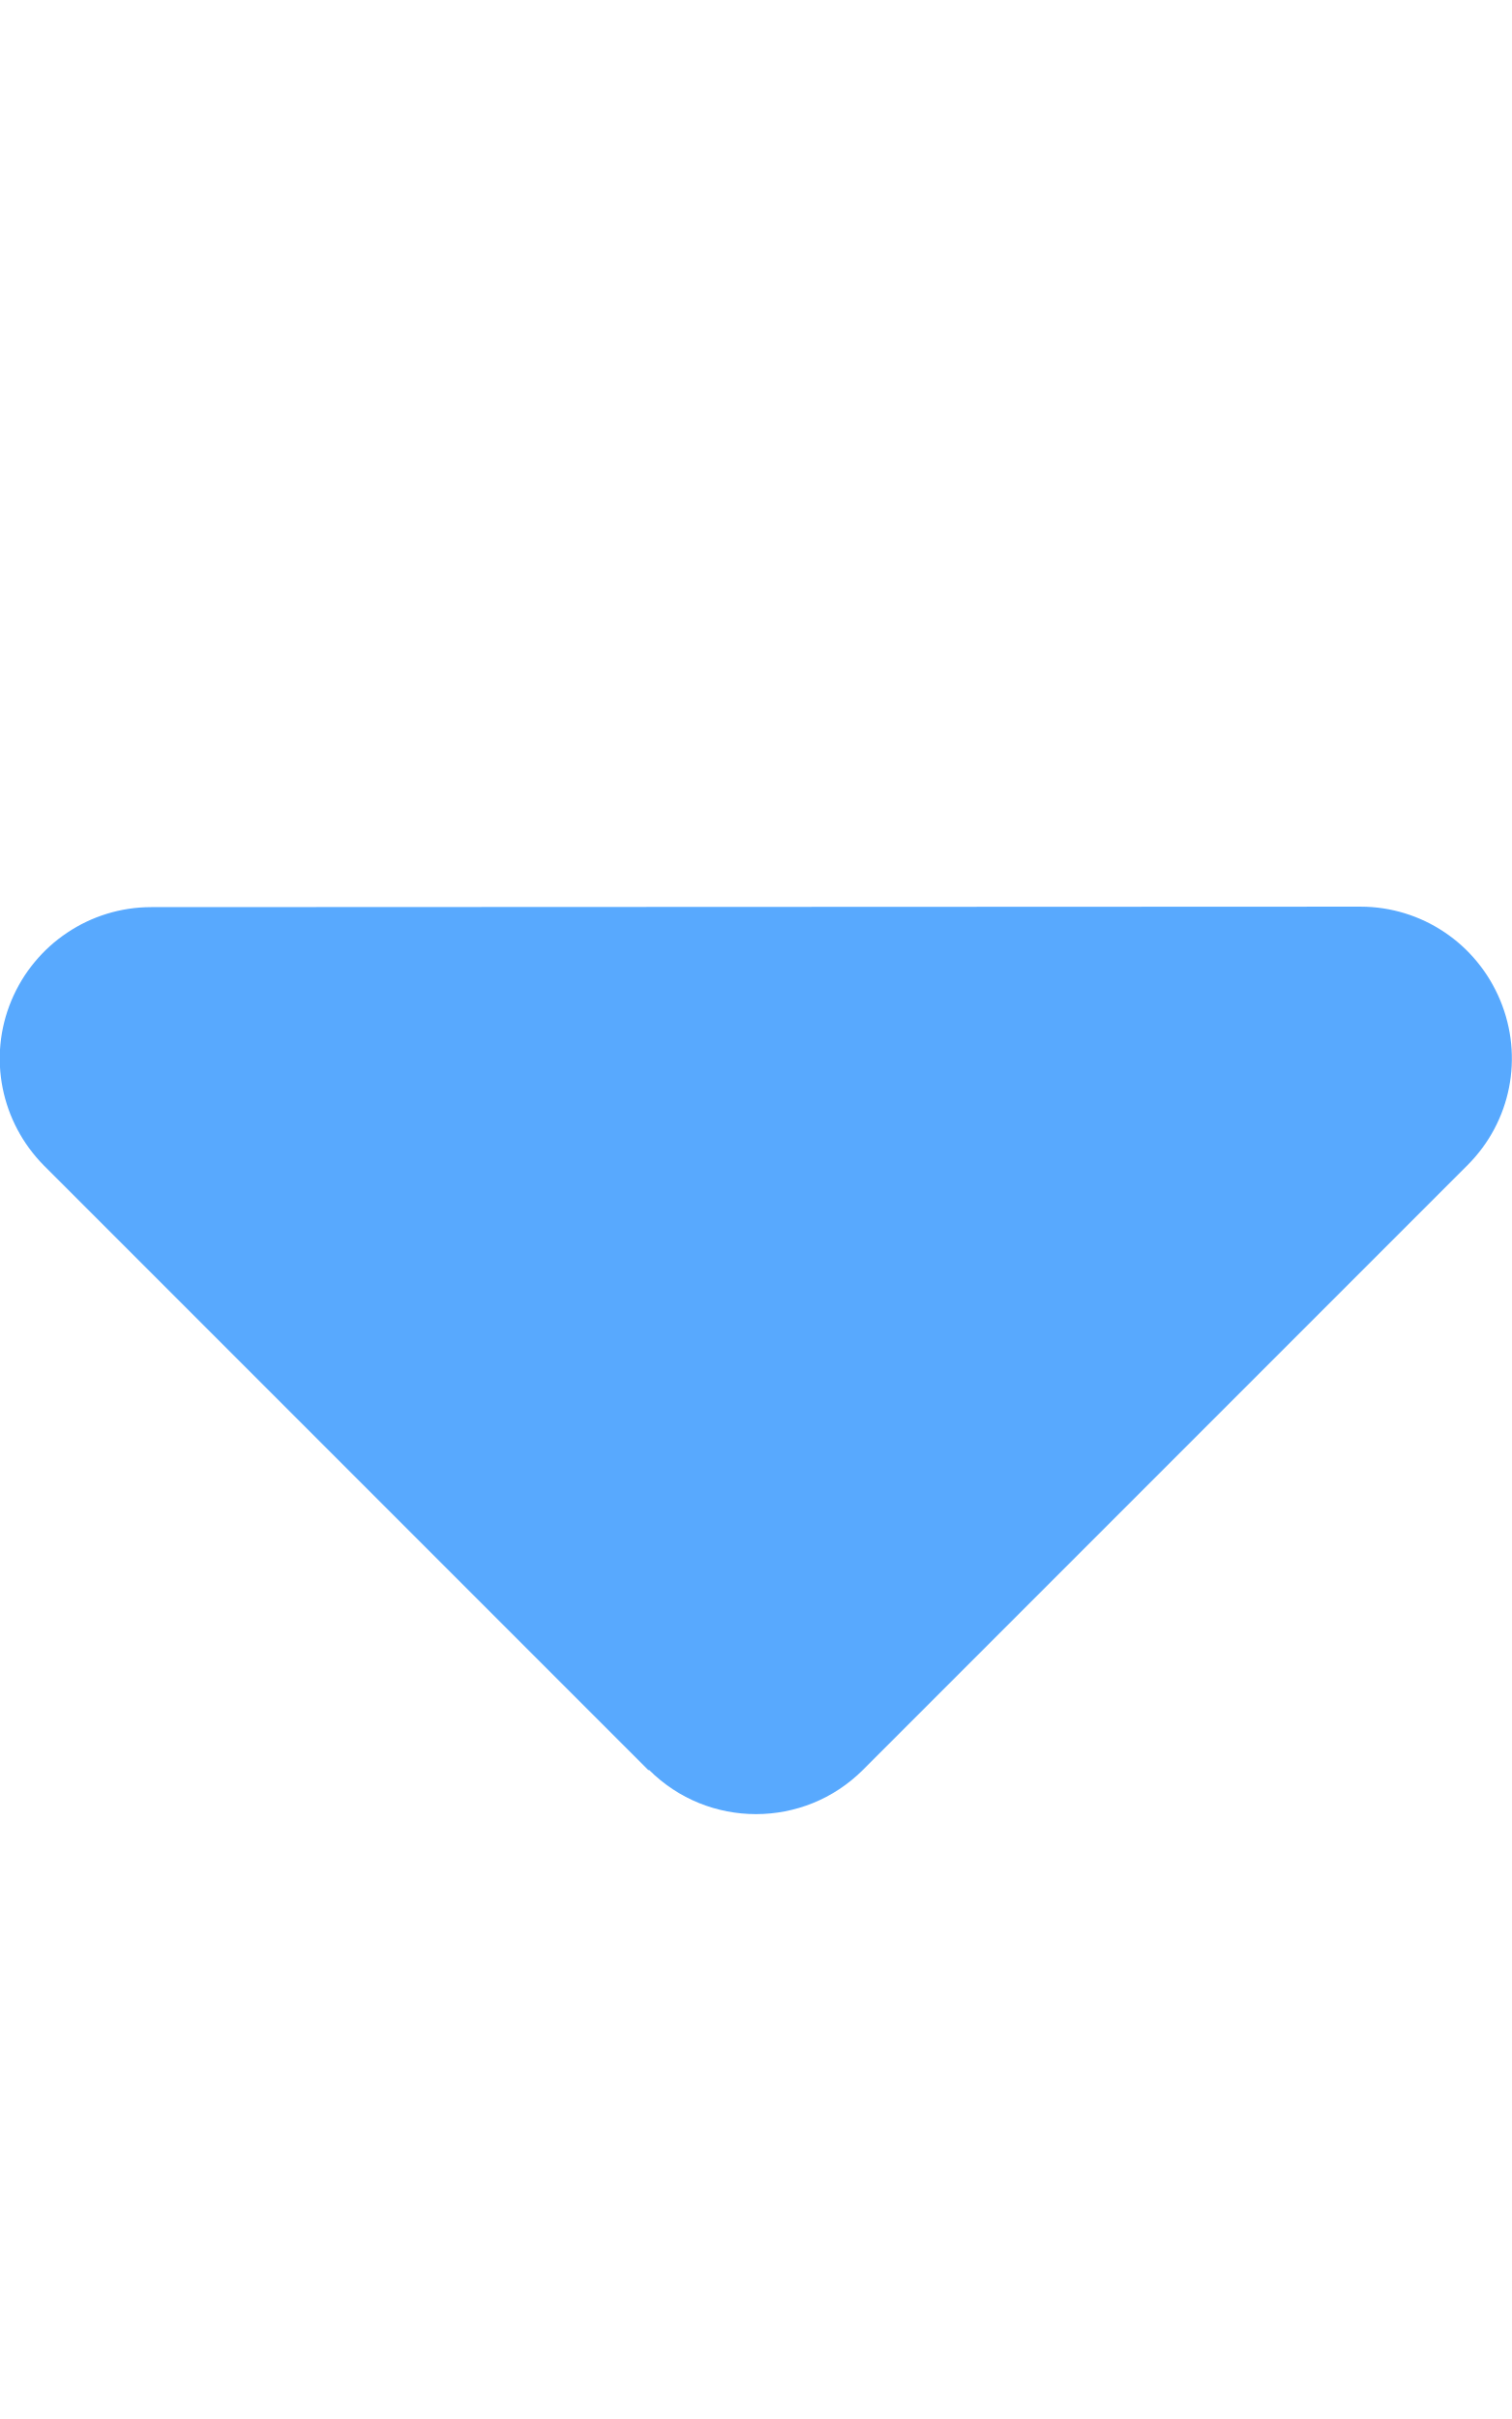
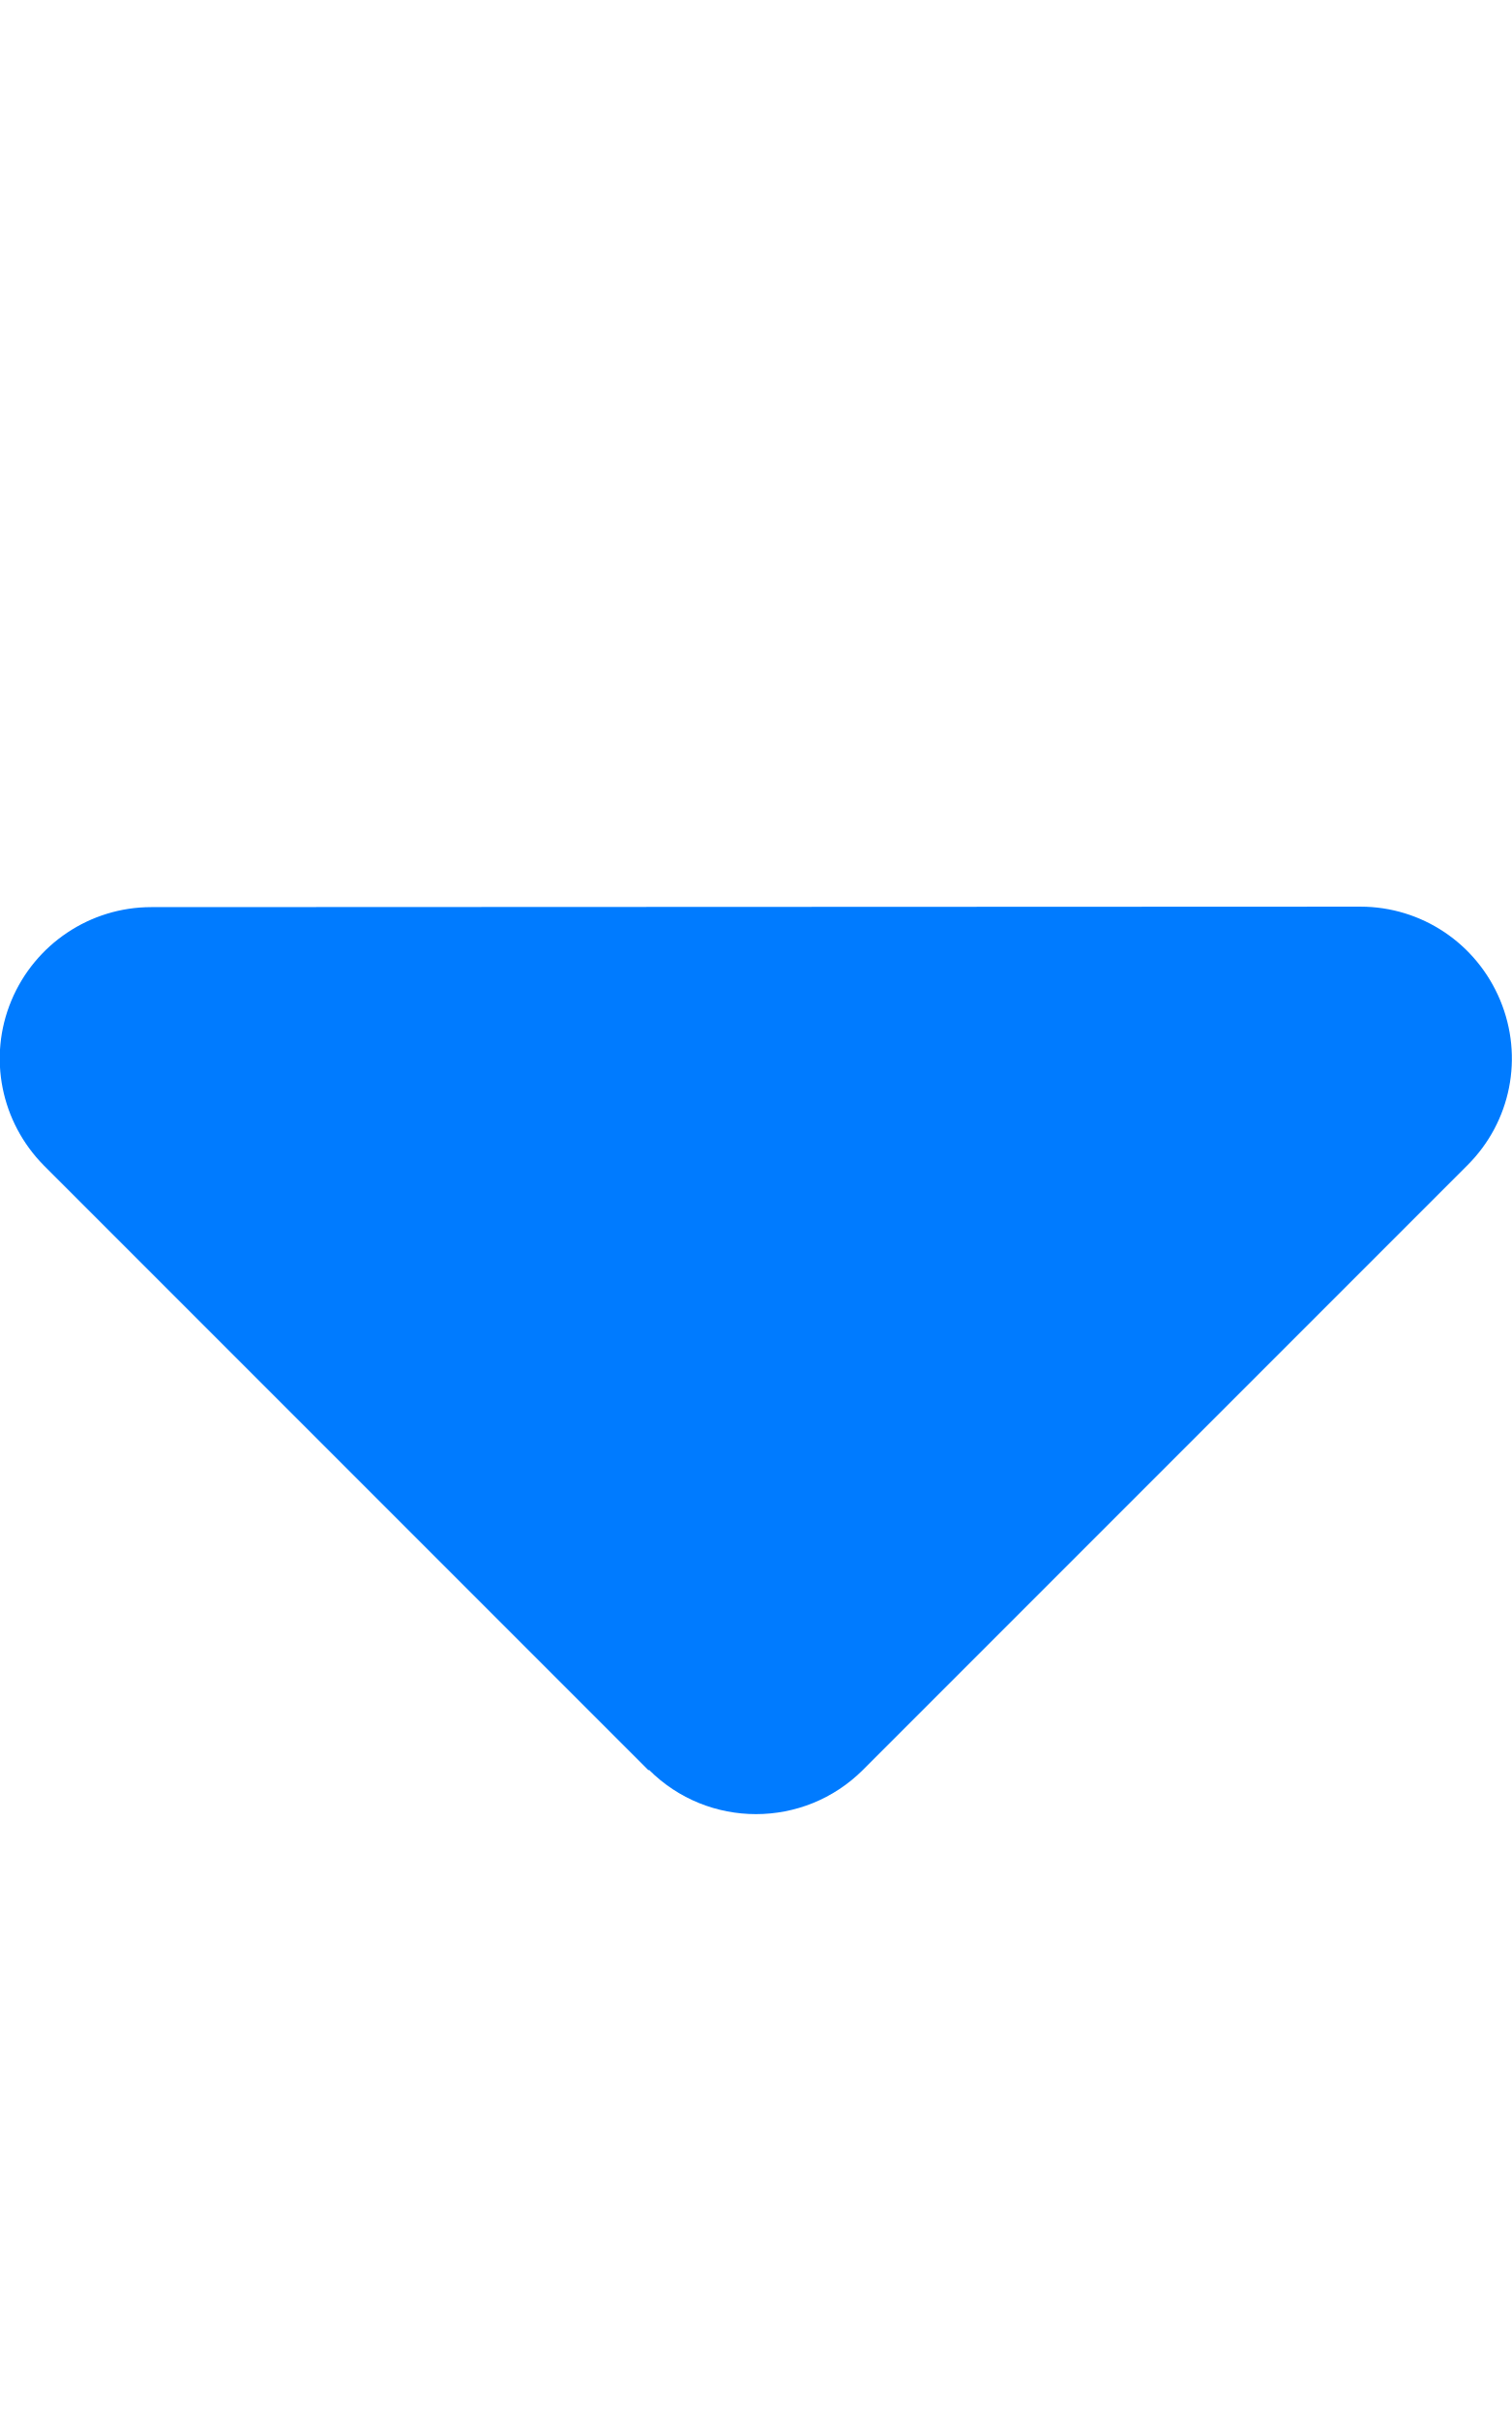
<svg xmlns="http://www.w3.org/2000/svg" height="1em" viewBox="0 0 320 512">
-   <style>svg{fill:#58a9fe}</style>
+   <style>svg{fill:#007BFF}</style>
  <path d="M137.4 374.6c12.5 12.5 32.8 12.5 45.3 0l128-128c9.2-9.2 11.9-22.9 6.9-34.9s-16.6-19.8-29.6-19.8L32 192c-12.9 0-24.6 7.8-29.6 19.8s-2.2 25.7 6.9 34.9l128 128z" />
</svg>
